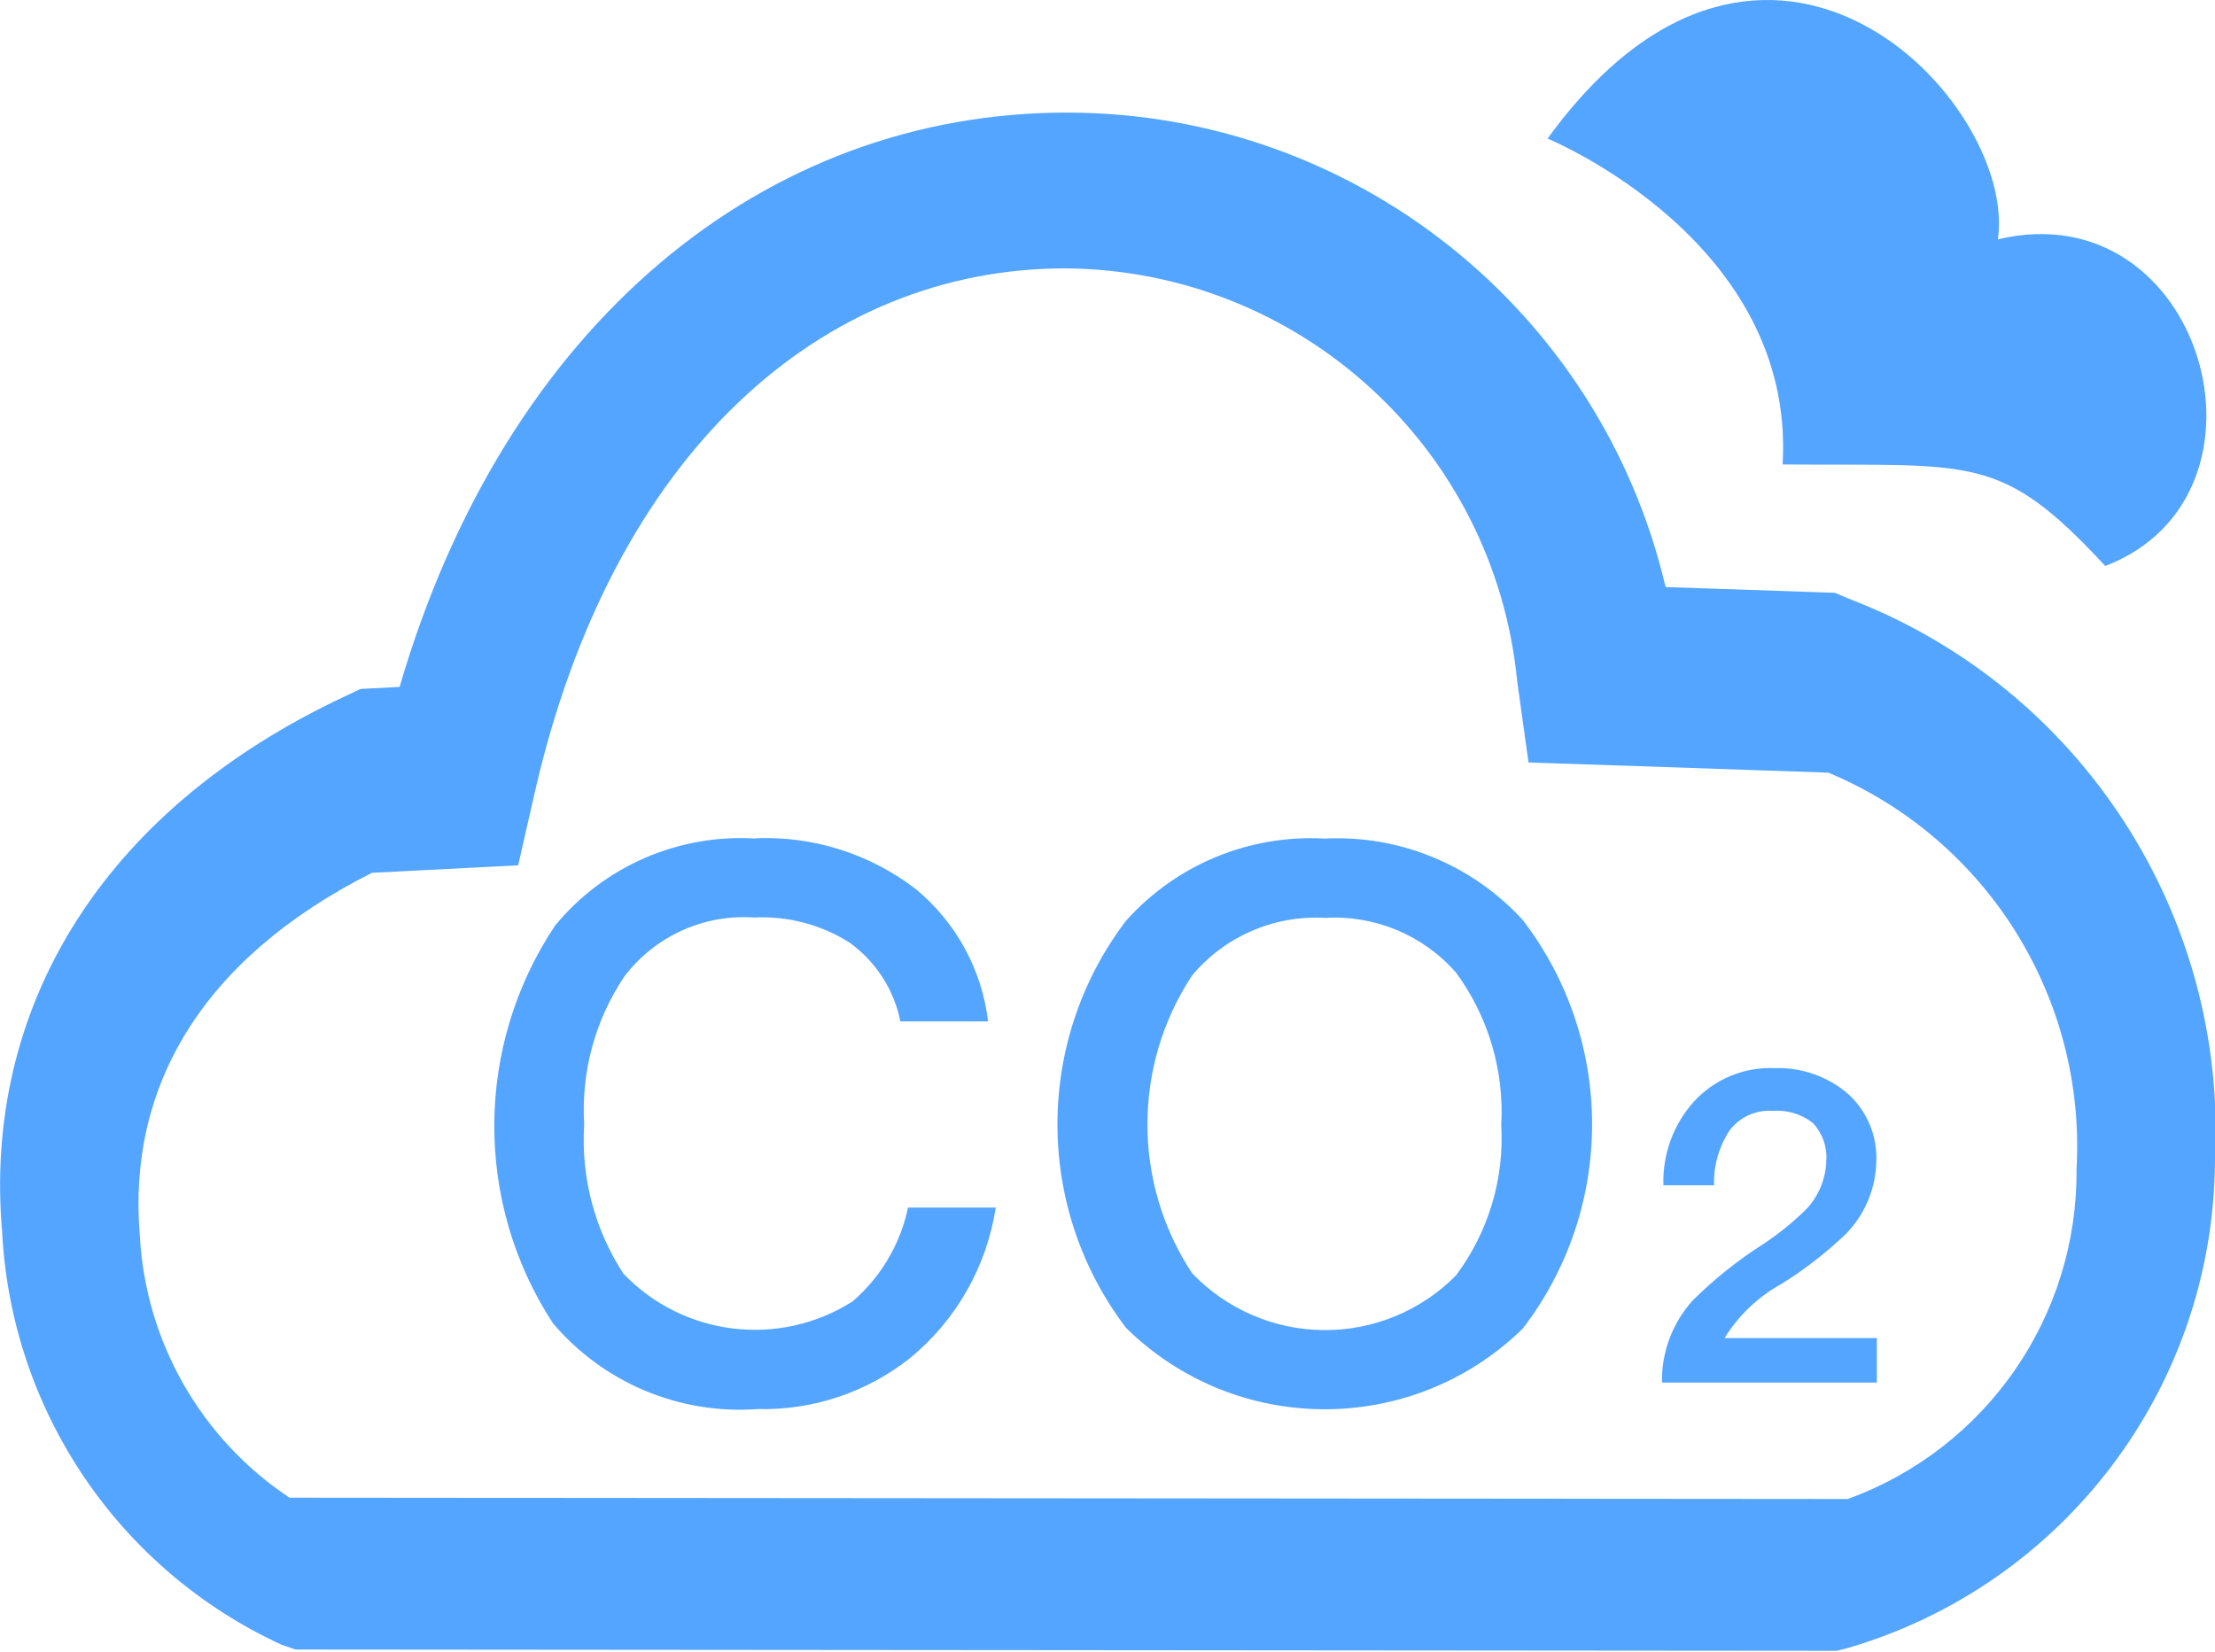
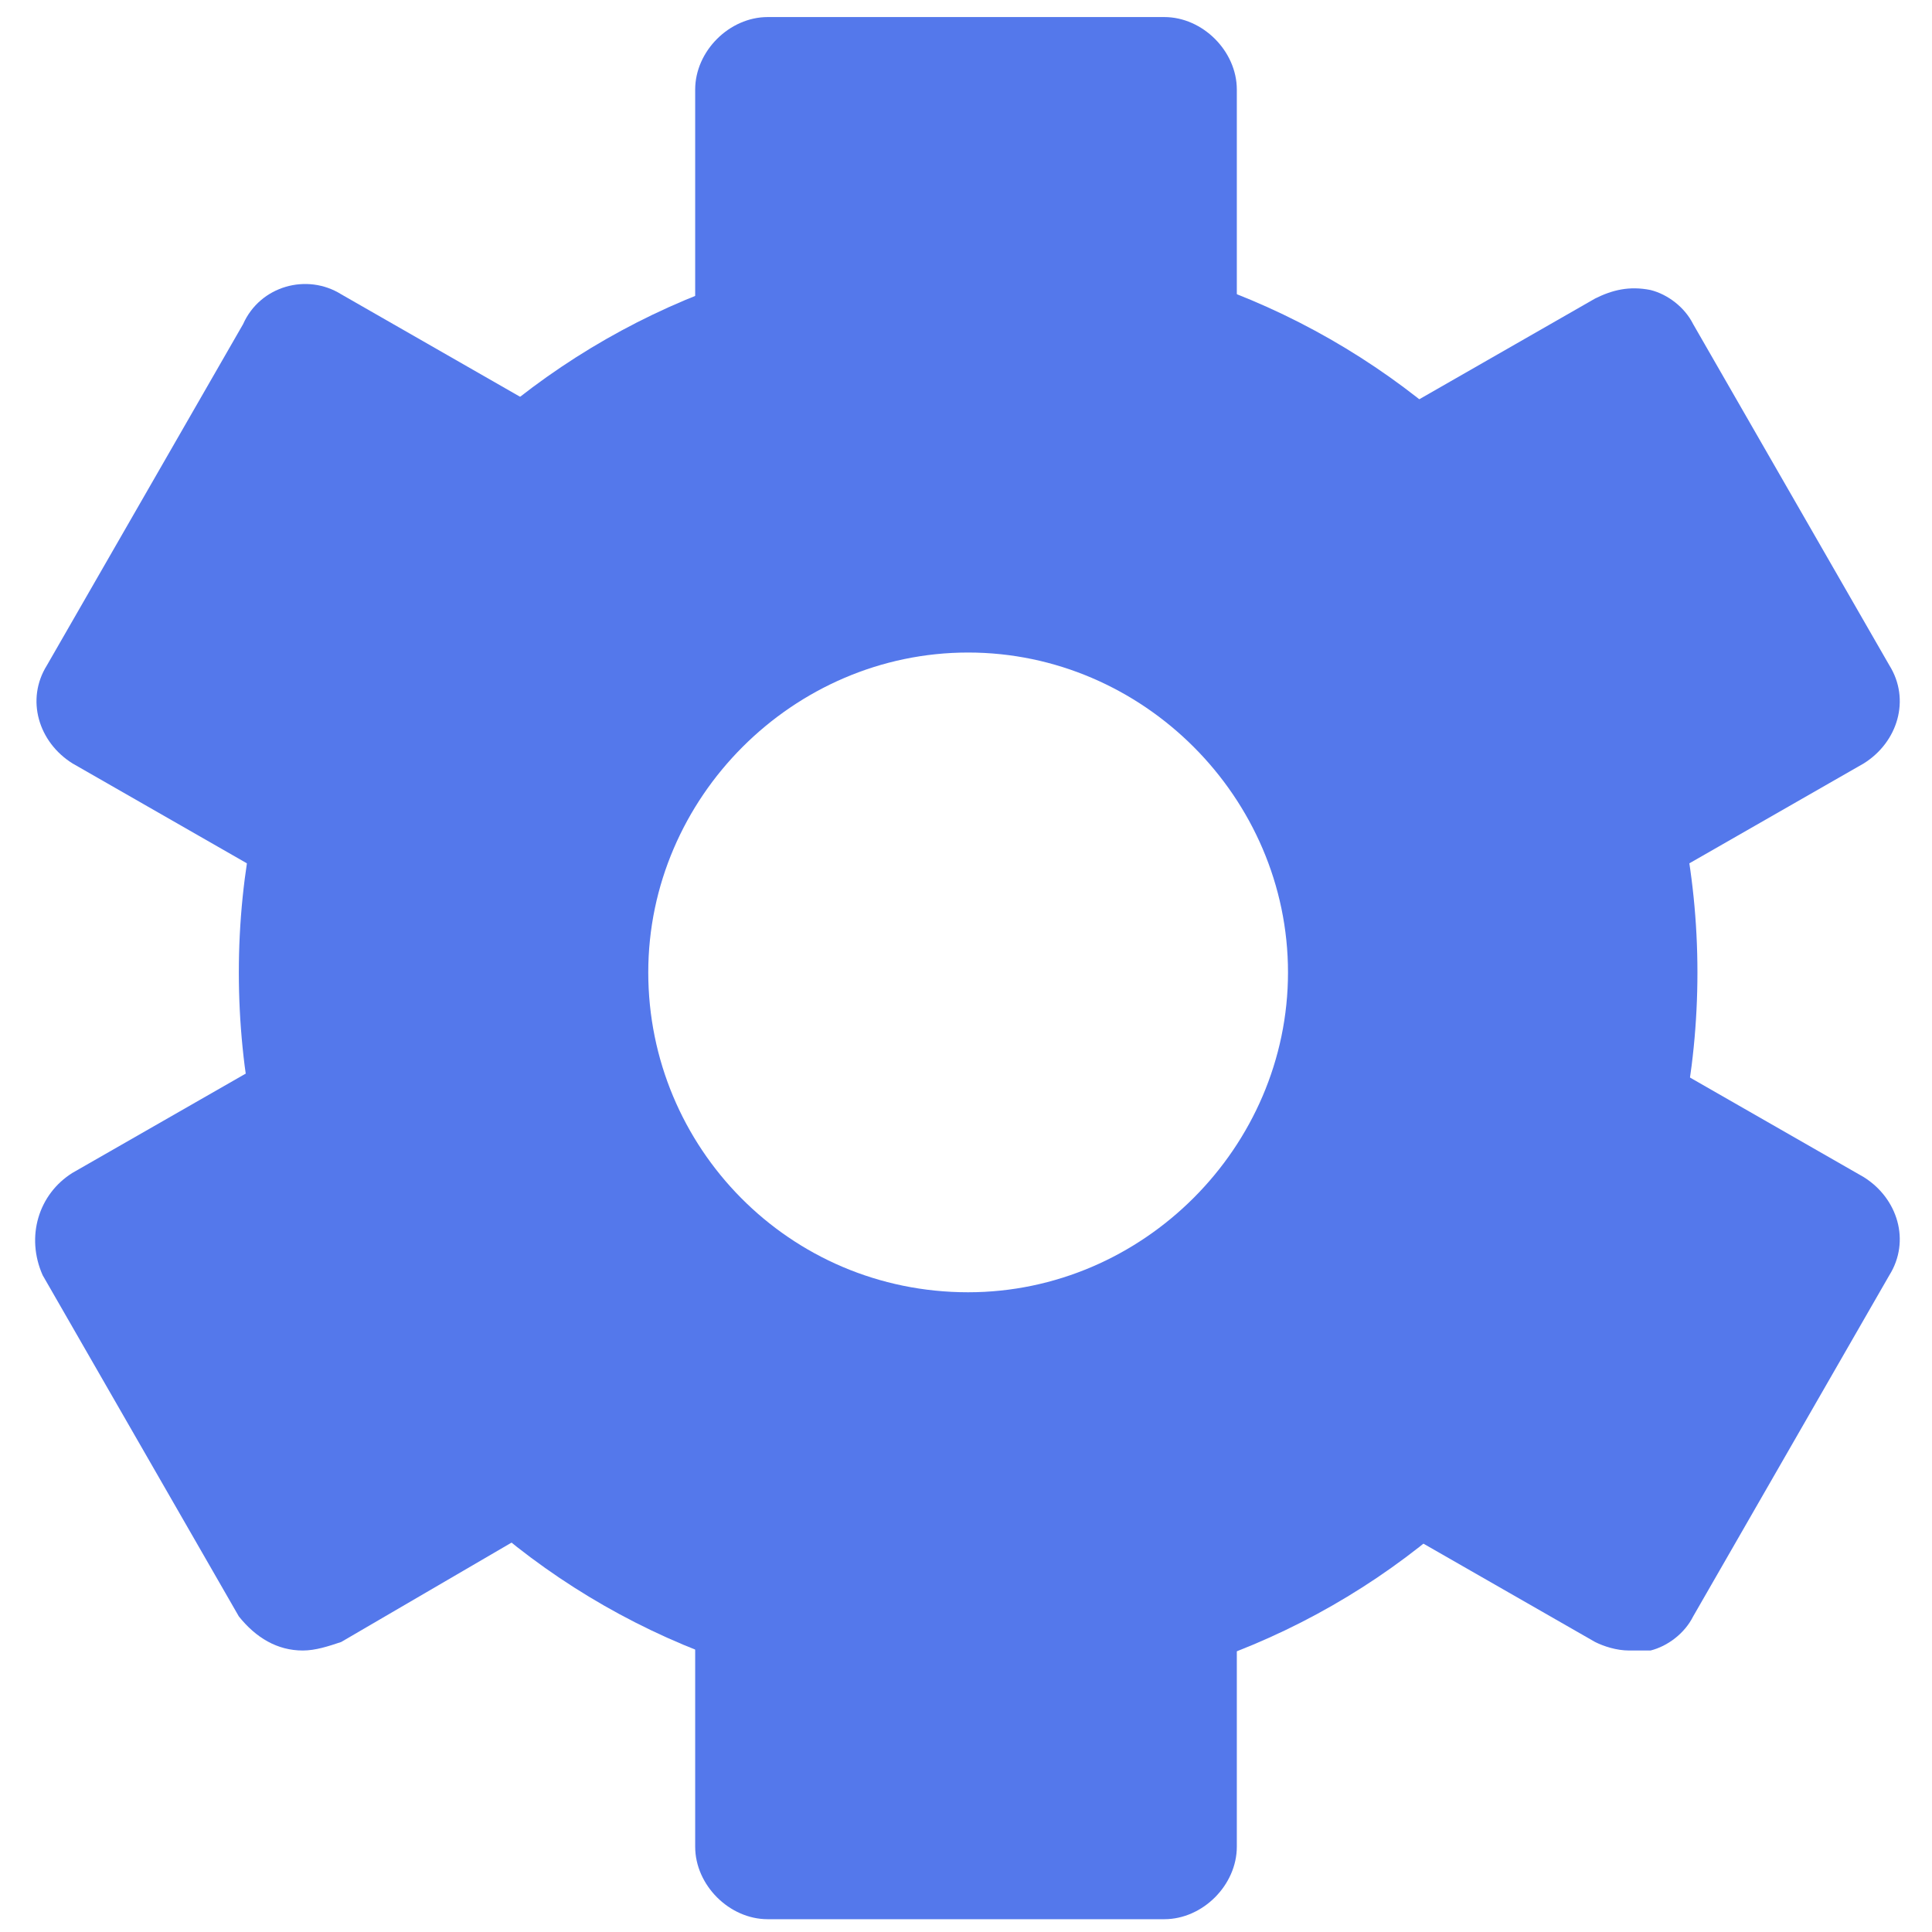
- <svg xmlns="http://www.w3.org/2000/svg" t="1690442982436" class="icon" viewBox="0 0 1373 1024" version="1.1" p-id="6478" width="268.164" height="200">
-   <path d="M1104.977 287.971c118.274 1.012 135.117-7.143 199.984 62.948 114.17-43.654 60.71-232.765-66.519-202.544 12.1-85.814-143.646-249.287-279.136-62.468 3.837 1.706 153.88 64.814 145.67 202.063zM468.566 519.935a148.816 148.816 0 0 0-124.457 53.887 223.863 223.863 0 0 0-1.44 246.517 151.694 151.694 0 0 0 126.857 53.3 146.364 146.364 0 0 0 94.395-31.447 150.148 150.148 0 0 0 53.301-93.49h-54.367a105.376 105.376 0 0 1-34.325 58.152 112.838 112.838 0 0 1-142.1-17.163 151.587 151.587 0 0 1-24.305-92.53 148.23 148.23 0 0 1 24.784-91.571 92.903 92.903 0 0 1 80.591-36.725 101.272 101.272 0 0 1 58.631 15.245 79.312 79.312 0 0 1 31.98 49.143h54.367a125.683 125.683 0 0 0-44.826-82.03 152.547 152.547 0 0 0-99.192-31.5z m352.371 0a155.905 155.905 0 0 1 123.018 50.53 208.193 208.193 0 0 1 0 253.232 175.573 175.573 0 0 1-246.036-0.48 208.62 208.62 0 0 1 0-252.273 153.4 153.4 0 0 1 123.018-51.009z m0 49.144a99.939 99.939 0 0 0-82.03 35.765 167.738 167.738 0 0 0 0 184.527 114.01 114.01 0 0 0 163.58 1.439 142.1 142.1 0 0 0 28.09-93.436 145.778 145.778 0 0 0-28.09-94.396 99.886 99.886 0 0 0-81.55-33.846z" fill="#54A5FF" p-id="6479" />
-   <path d="M1137.384 367.548l9.647 4.051a353.703 353.703 0 0 1 225.942 348.586 316.394 316.394 0 0 1-227.54 301.576l-6.983 1.76-955.203-0.8-8.901-3.038A298.484 298.484 0 0 1 1.333 763.839c-11.94-136.717 59.803-260.375 212.03-331.903l10.18-4.797 24.146-1.226C313.569 200.131 474.323 69.49 661.835 69.81a381.259 381.259 0 0 1 370.599 294.167l105.003 3.571zM947.421 472.391l-6.983-50.156A283.454 283.454 0 0 0 660.343 166.391c-150.415 0-280.789 113.584-329.025 325.667l-10.127 44.453-90.612 4.637C123.658 595.089 78.992 675.414 86.667 766.024a208.566 208.566 0 0 0 92.797 162.568l965.915 0.8a215.442 215.442 0 0 0 141.78-204.356 251.1 251.1 0 0 0-153.826-245.983l-186.02-6.343z" fill="#54A5FF" p-id="6480" />
-   <path d="M1099.753 662.248a63.961 63.961 0 0 0-49.89 20.894 73.822 73.822 0 0 0-18.761 51.755h31.394a58.63 58.63 0 0 1 9.648-34.059 30.808 30.808 0 0 1 26.65-12.099 36.085 36.085 0 0 1 24.945 7.515 30.914 30.914 0 0 1 8.315 23.346 45.359 45.359 0 0 1-12.58 30.275 176.692 176.692 0 0 1-26.277 21.32 260.055 260.055 0 0 0-43.973 35.126 73.822 73.822 0 0 0-19.028 50.902h133.199v-27.61H1068.998a95.941 95.941 0 0 1 35.658-33.793 246.516 246.516 0 0 0 39.656-30.86 66.253 66.253 0 0 0 18.762-45.307 53.3 53.3 0 0 0-17.696-41.574 66.413 66.413 0 0 0-45.626-15.83z" fill="#54A5FF" p-id="6481" />
+ <svg xmlns="http://www.w3.org/2000/svg" t="1694425821873" class="icon" viewBox="0 0 1024 1024" version="1.1" p-id="4024" width="200" height="200">
+   <path d="M406.887 47.47h210.226v248.654H406.887z" fill="#5478EB" p-id="4025" />
+   <path d="M617.113 334.552H406.887c-20.344 0-38.428-18.084-38.428-38.428V47.47c0-20.344 18.084-38.428 38.428-38.428h210.226c20.344 0 38.428 18.084 38.428 38.428v248.654c0 20.344-18.084 38.428-38.428 38.428z m-171.797-76.857h133.368V83.638H445.316v174.057z m-38.429 472.442h210.226V978.79H406.887z" fill="#5478EB" p-id="4026" />
+   <path d="M617.113 1017.219H406.887c-20.344 0-38.428-18.084-38.428-38.429V730.137c0-20.345 18.084-38.428 38.428-38.428h210.226c20.344 0 38.428 18.083 38.428 38.428V978.79c0 20.345-18.084 38.429-38.428 38.429z m-171.797-76.857h133.368V766.305H445.316v174.057zM56.829 369.59L161.94 187.53l215.334 124.327-105.113 182.06z" fill="#5478EB" p-id="4027" />
+   <path d="M273.519 533.475c-6.782 0-13.563-2.26-18.084-4.521L38.428 404.627c-18.084-11.302-24.865-33.907-13.563-51.991l103.983-180.84c9.042-20.343 33.907-27.125 51.99-15.822L397.846 280.3c9.042 4.521 15.824 13.563 18.084 22.605s2.26 20.344-4.52 29.386l-103.983 180.84c-9.042 13.562-22.605 20.344-33.907 20.344zM108.503 357.157l149.192 85.898L325.51 327.77l-149.192-85.898-67.815 115.285zM647.403 711.76L752.516 529.7l215.356 124.326-105.112 182.06z" fill="#5478EB" p-id="4028" />
+   <path d="M863.506 874.808c-6.782 0-13.563-2.26-18.084-4.521L628.415 745.96c-9.042-4.52-15.823-13.563-18.084-22.605-2.26-9.042-2.26-20.344 4.521-29.386L718.834 513.13c11.303-18.084 33.908-24.865 51.992-13.563l217.006 124.327c18.084 11.302 24.866 33.907 13.563 51.991l-103.982 180.84c-4.521 9.041-13.563 15.822-22.605 18.083h-11.302zM700.75 698.49l149.192 85.899 67.814-115.285-149.192-85.899-67.814 115.285zM160.947 835.702L55.834 653.642l215.334-124.327 105.112 182.06z" fill="#5478EB" p-id="4029" />
+   <path d="M160.494 874.808c-13.562 0-24.865-6.782-33.907-18.084L22.605 675.885c-9.042-20.344-2.26-42.949 15.823-54.251l217.007-124.327c18.084-11.303 40.689-4.521 51.991 13.563l103.982 180.839c4.521 9.042 6.782 18.083 4.521 29.386-2.26 9.042-9.042 18.084-18.084 22.605L180.84 870.287c-6.782 2.26-13.563 4.52-20.345 4.52z m-51.99-205.704l67.814 115.285L325.51 698.49l-67.815-115.285-149.192 85.899zM752.403 495.43L647.29 313.372l215.334-124.327 105.113 182.06z" fill="#5478EB" p-id="4030" />
+   <path d="M752.742 533.475c-13.563 0-24.866-6.782-33.908-18.084L614.852 334.55c-4.52-9.041-6.781-18.083-4.52-29.385 2.26-9.042 9.041-18.084 18.083-22.605l217.007-124.327c9.042-4.521 18.084-6.781 29.386-4.521 9.042 2.26 18.084 9.042 22.605 18.084l103.982 180.839c11.303 18.084 4.521 40.689-13.563 51.99L770.826 528.955c-4.521 2.26-11.303 4.52-18.084 4.52zM700.75 327.77l67.814 115.285 149.192-85.898-67.814-115.285L700.75 327.77z" fill="#5478EB" p-id="4031" />
+   <path d="M513.13 128.848c-212.485 0-386.543 171.797-386.543 386.543S298.384 901.934 513.13 901.934 899.673 730.137 899.673 515.39 725.616 128.848 513.13 128.848z m0 556.08c-94.94 0-169.536-76.857-169.536-169.537S420.45 345.854 513.13 345.854s169.537 76.857 169.537 169.537S605.81 684.927 513.13 684.927z" fill="#5478EB" p-id="4032" />
</svg>
